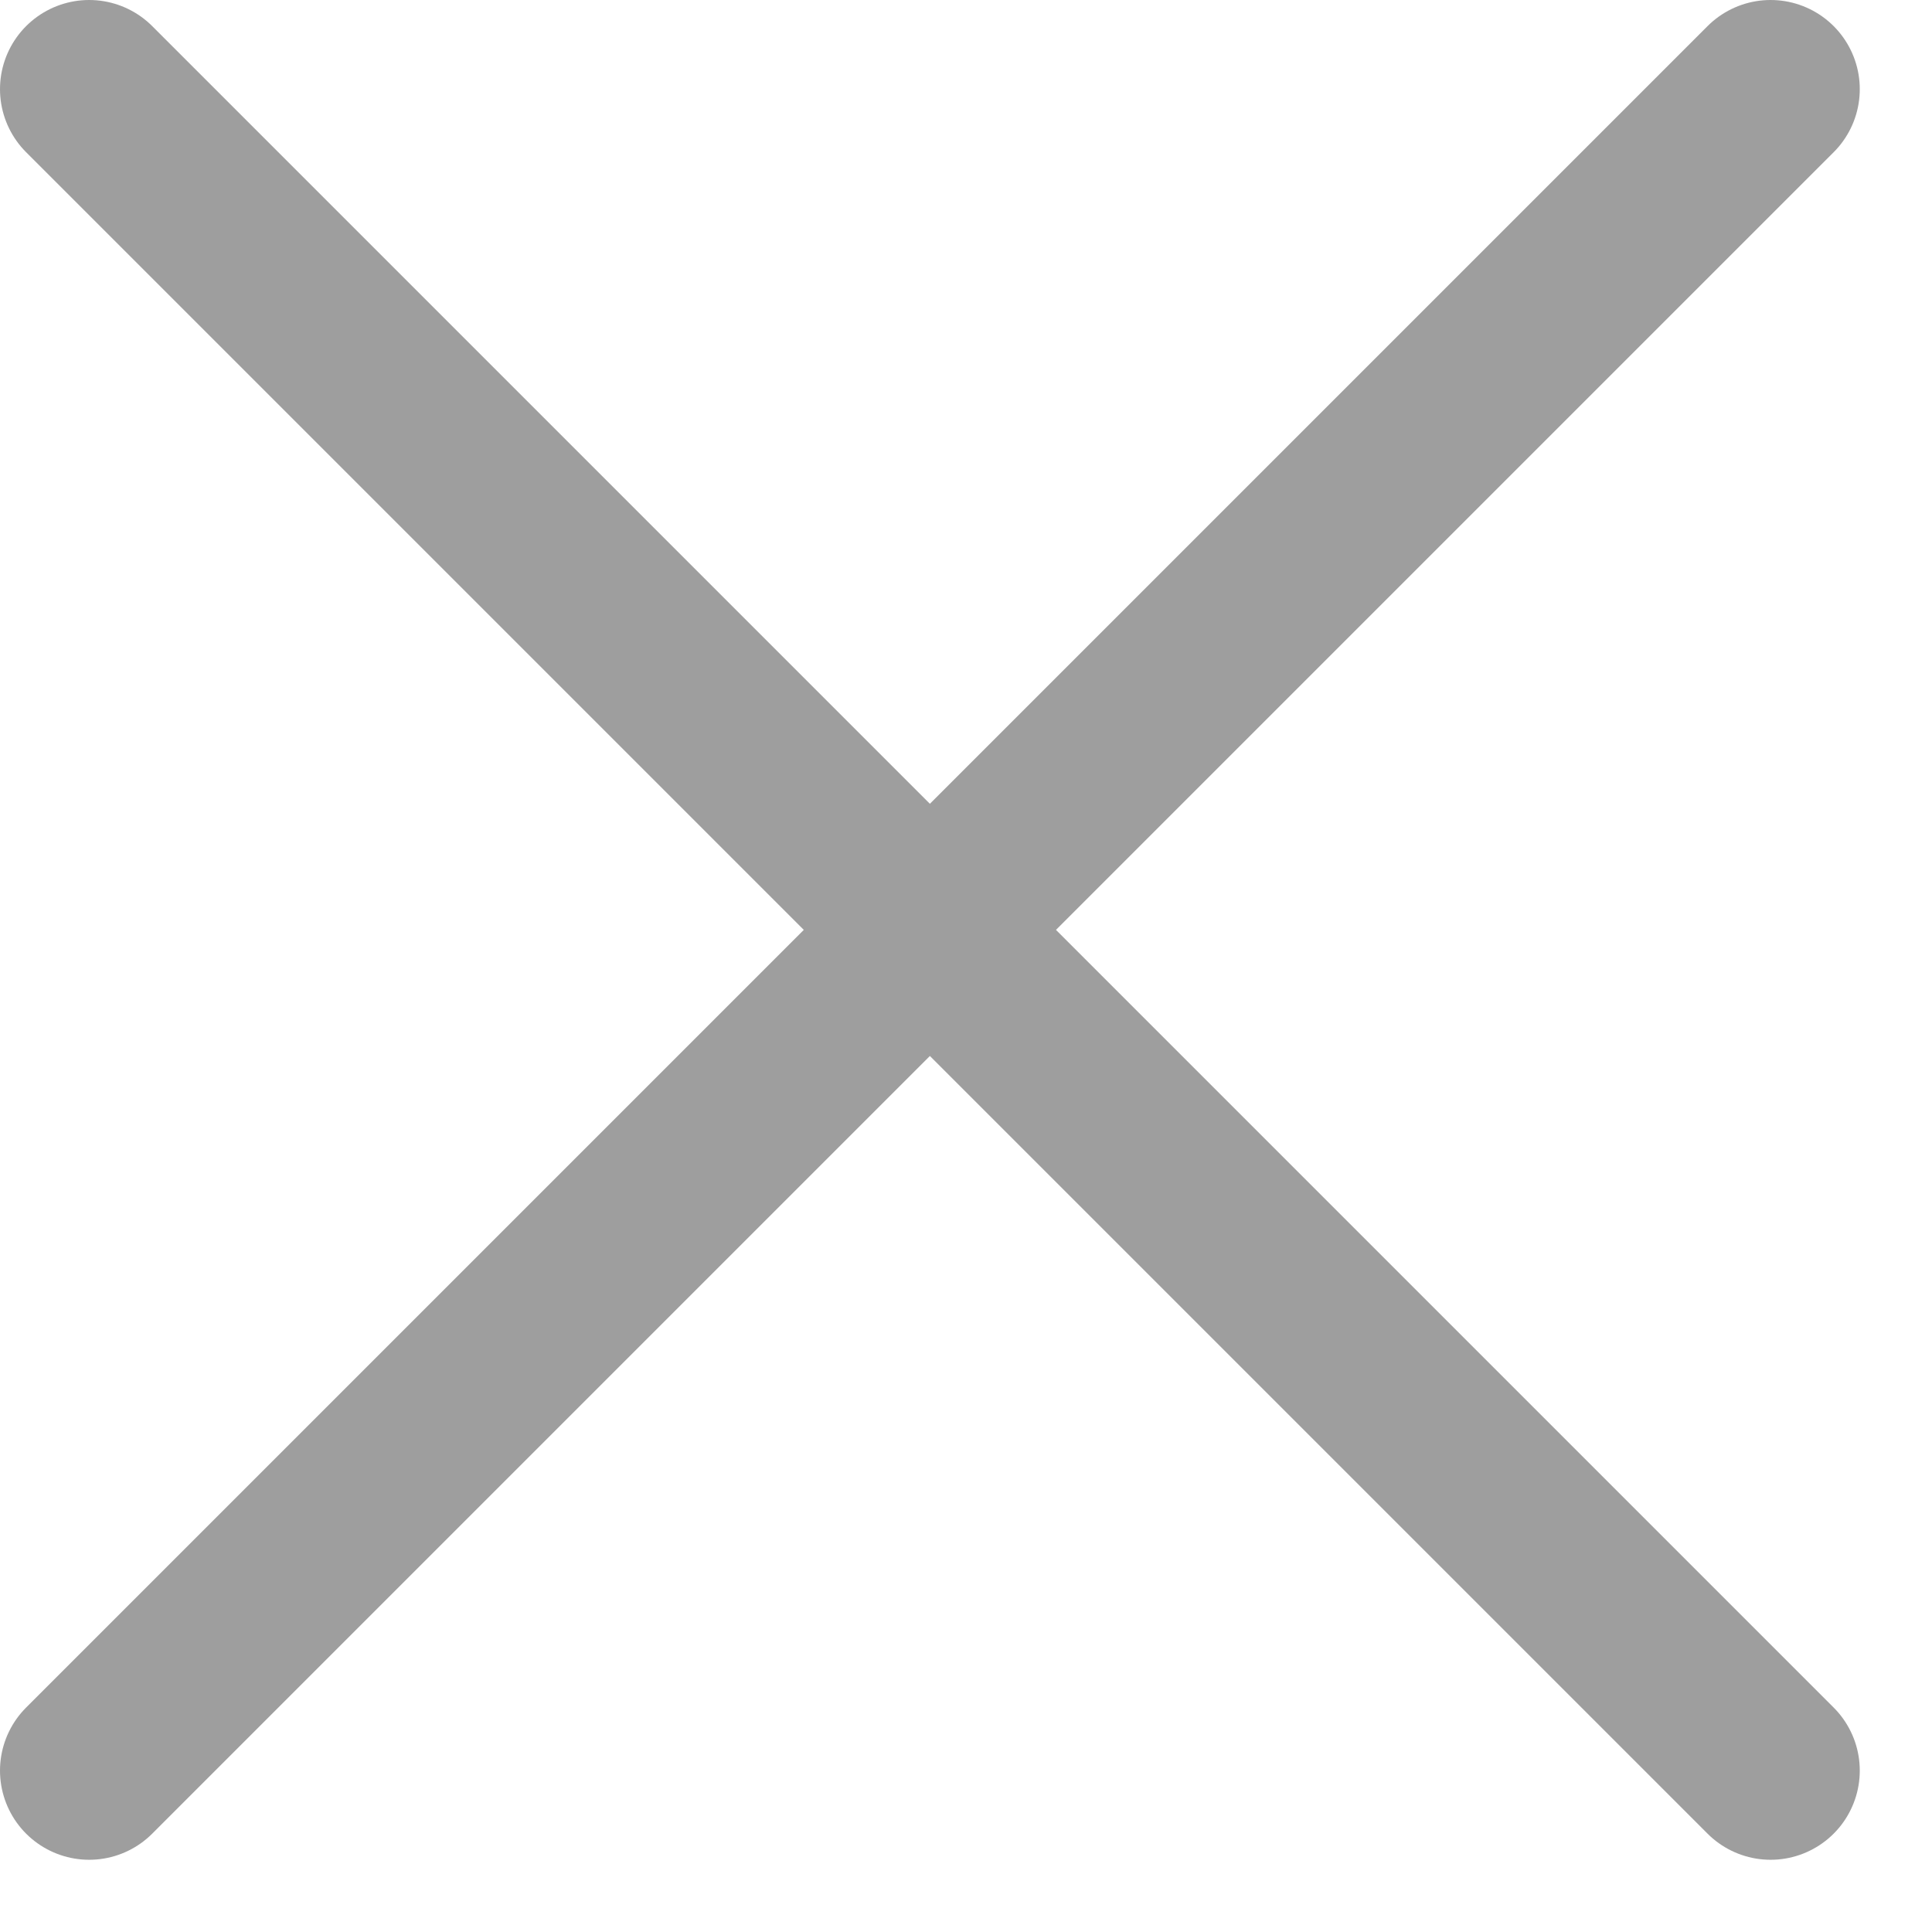
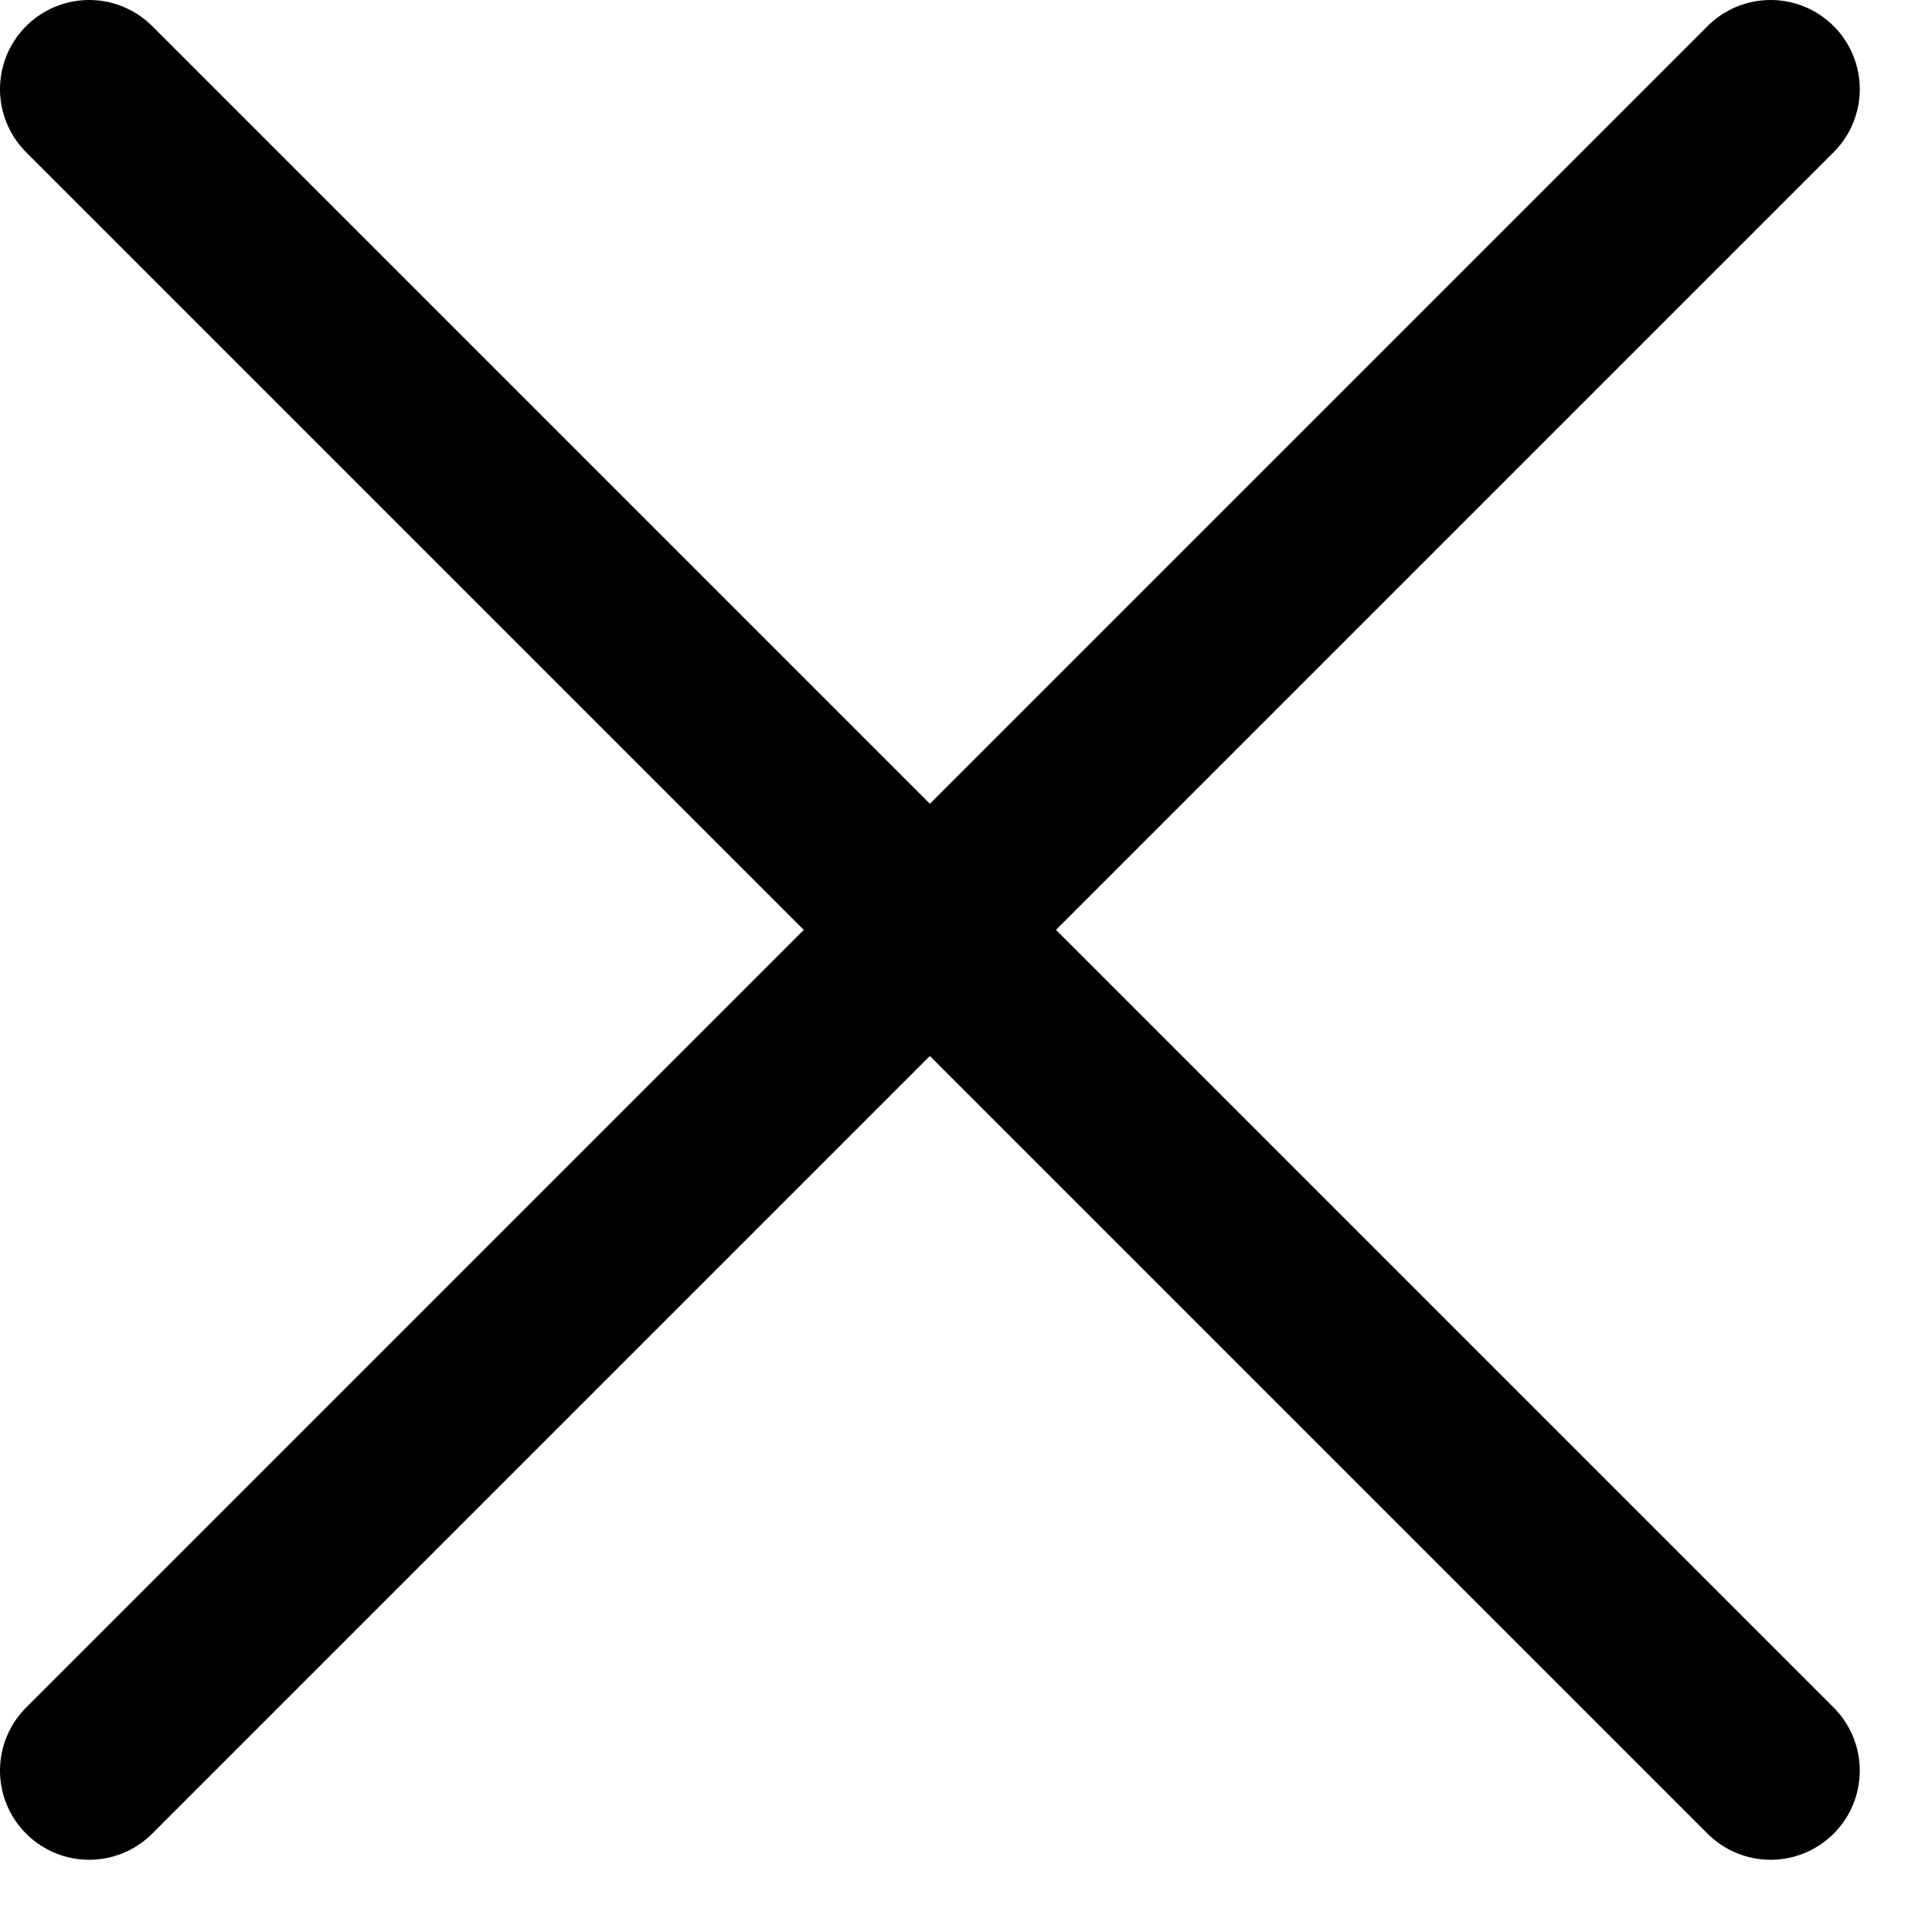
- <svg xmlns="http://www.w3.org/2000/svg" width="13" height="13" viewBox="0 0 13 13" fill="none">
-   <path d="M11.914 0.6L6.257 6.257M6.257 6.257L0.6 11.914M6.257 6.257L0.6 0.6M6.257 6.257L11.914 11.914" stroke="#9E9E9E" stroke-width="1.2" stroke-linecap="round" stroke-linejoin="round" />
+ <svg xmlns="http://www.w3.org/2000/svg" viewBox="0 0 13 13" fill="none">
+   <path d="M11.914 0.6L6.257 6.257M6.257 6.257L0.6 11.914M6.257 6.257L0.6 0.6M6.257 6.257L11.914 11.914" stroke="currentColor" stroke-width="1.2" stroke-linecap="round" stroke-linejoin="round" />
</svg>
